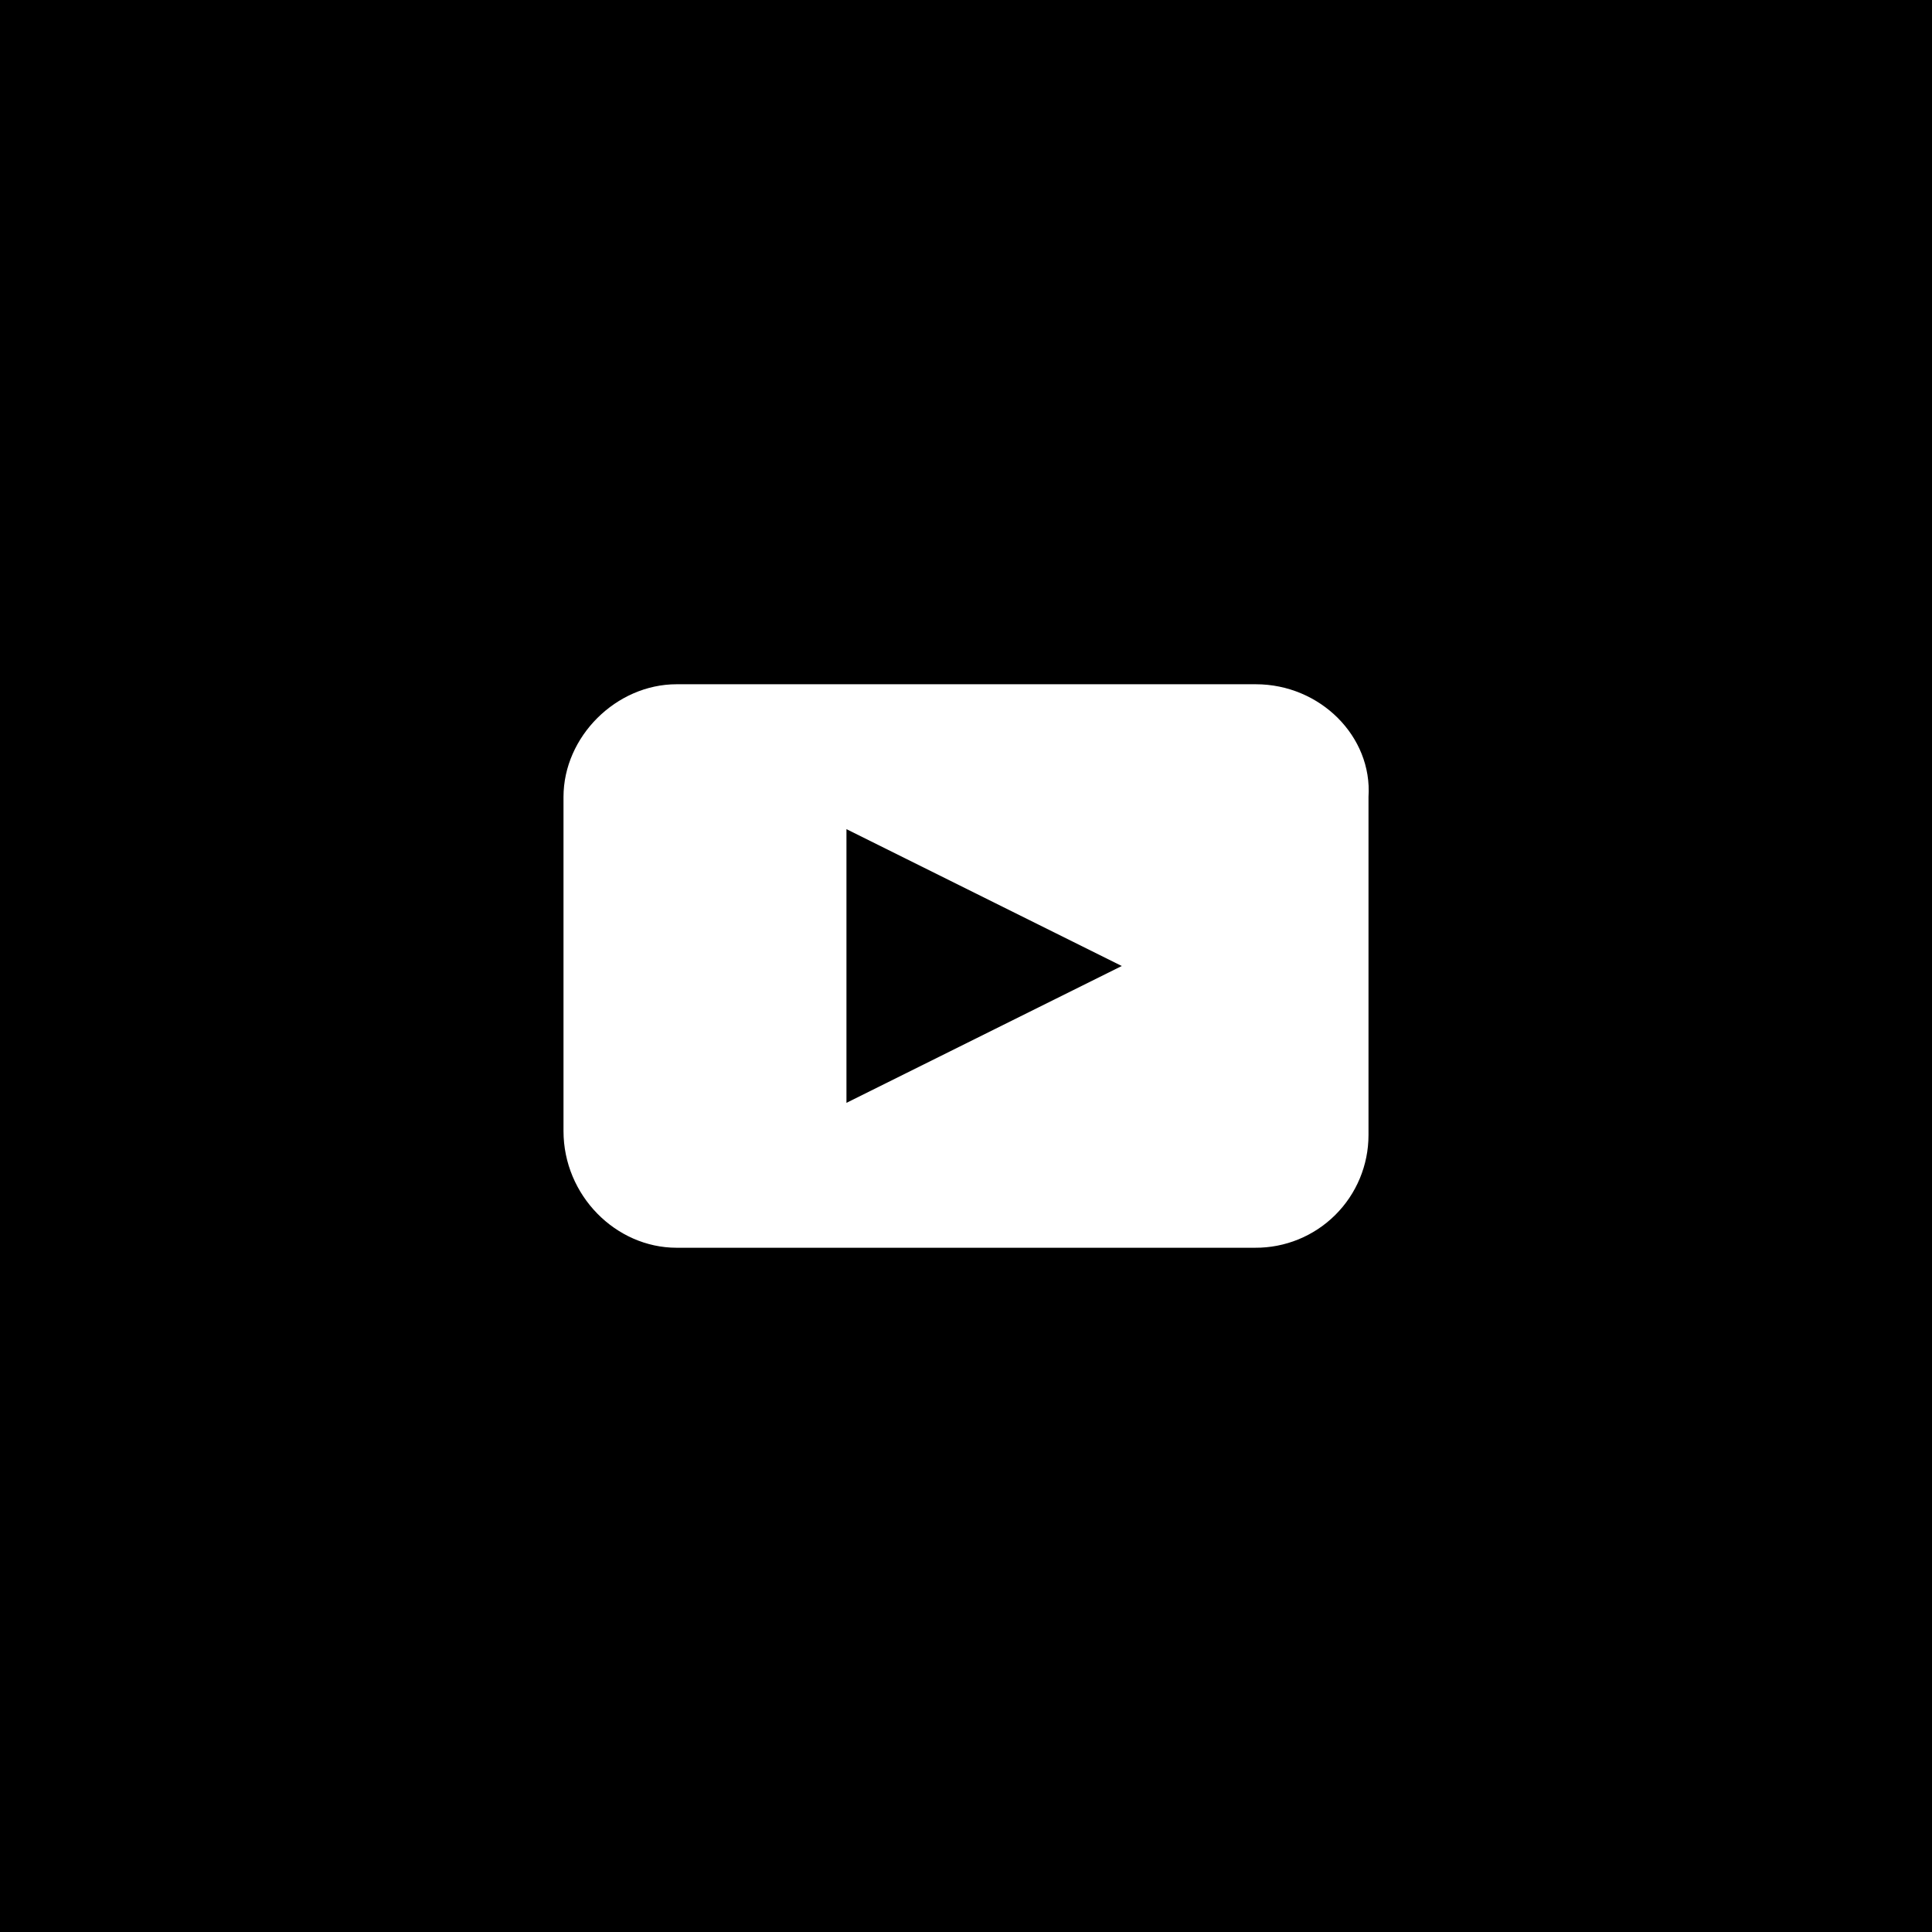
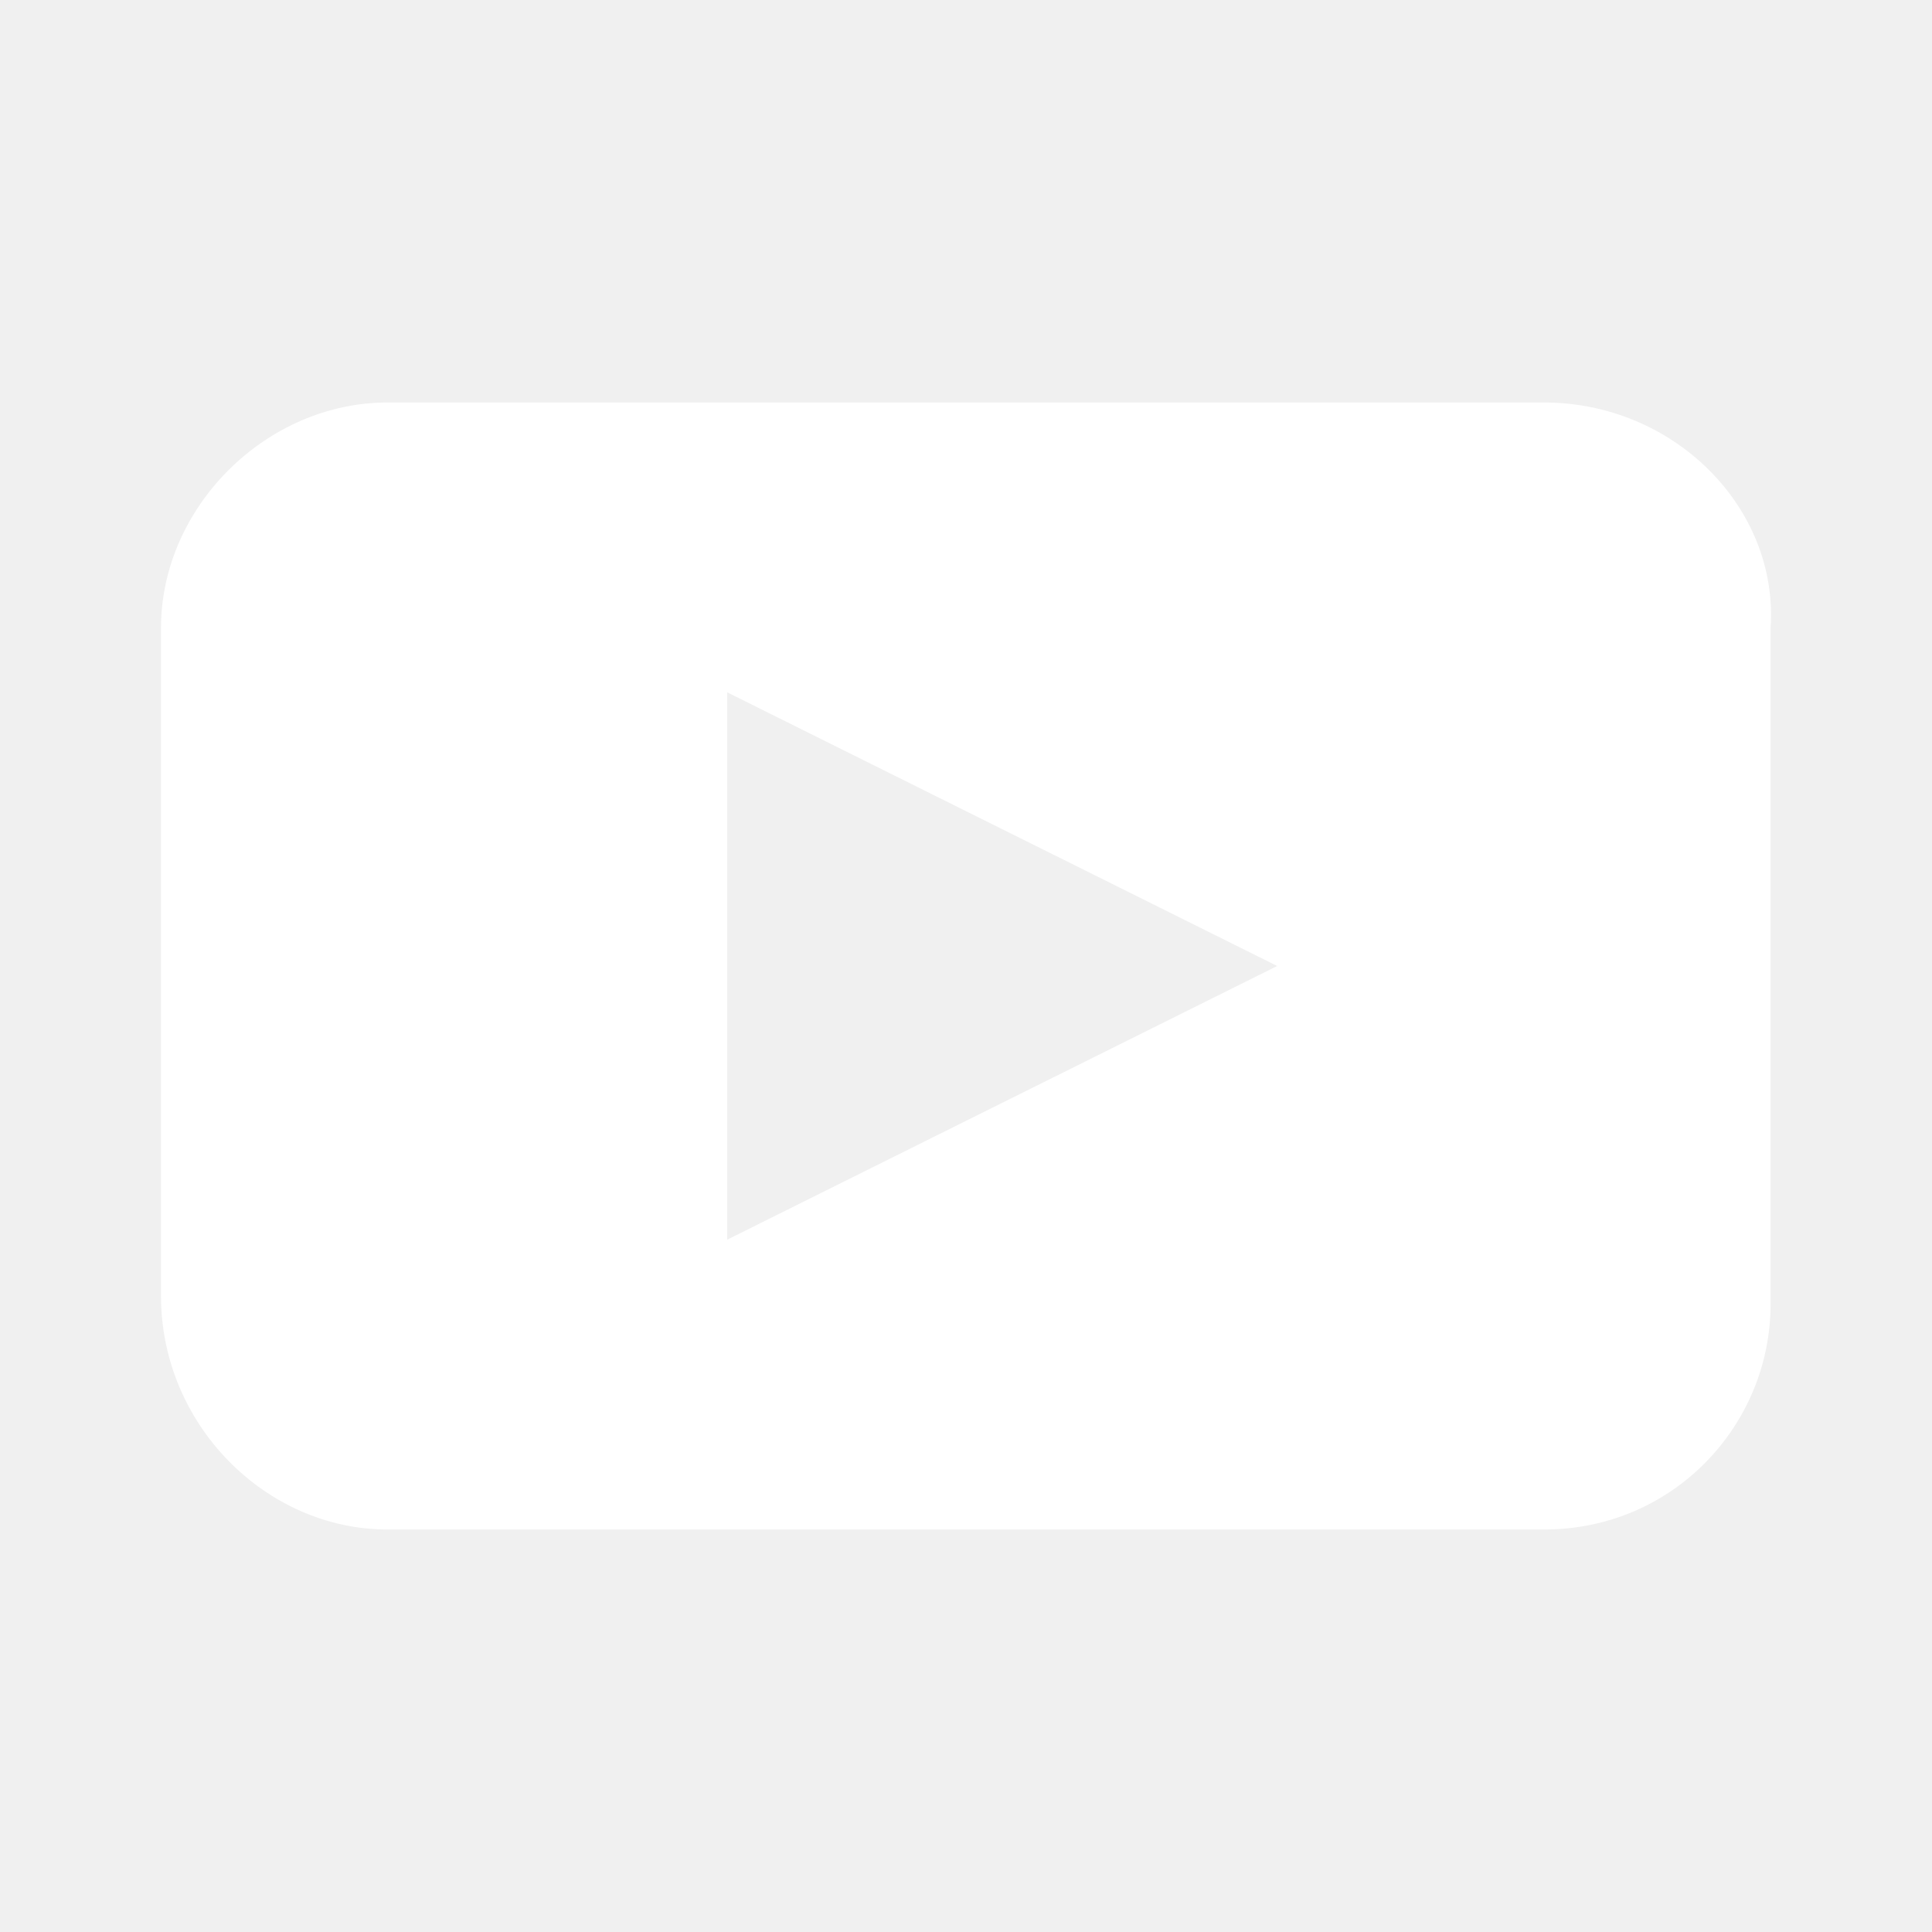
- <svg xmlns="http://www.w3.org/2000/svg" width="48" height="48">
-   <path d="M0 0h48v48H0z" />
-   <path fill="#fff" d="M31.18 17H16.81c-1.5 0-2.81 1.3-2.81 2.8v8.3c0 1.6 1.3 2.9 2.81 2.9h14.37A2.8 2.8 0 0 0 34 28.2v-8.4c.1-1.5-1.2-2.8-2.8-2.8ZM21.03 27.4v-6.8l6.84 3.4-6.84 3.4Z" />
+ <svg xmlns="http://www.w3.org/2000/svg" width="24" height="24" viewBox="0 0 24 24" fill="none">
+   <path d="M19.181 5H4.813C3.306 5 2 6.3 2 7.8V16.1C2 17.7 3.306 19 4.813 19H19.181C20.789 19 21.995 17.7 21.995 16.2V7.8C22.095 6.3 20.789 5 19.181 5ZM9.033 15.4V8.6L15.866 12L9.033 15.4Z" fill="white" />
</svg>
